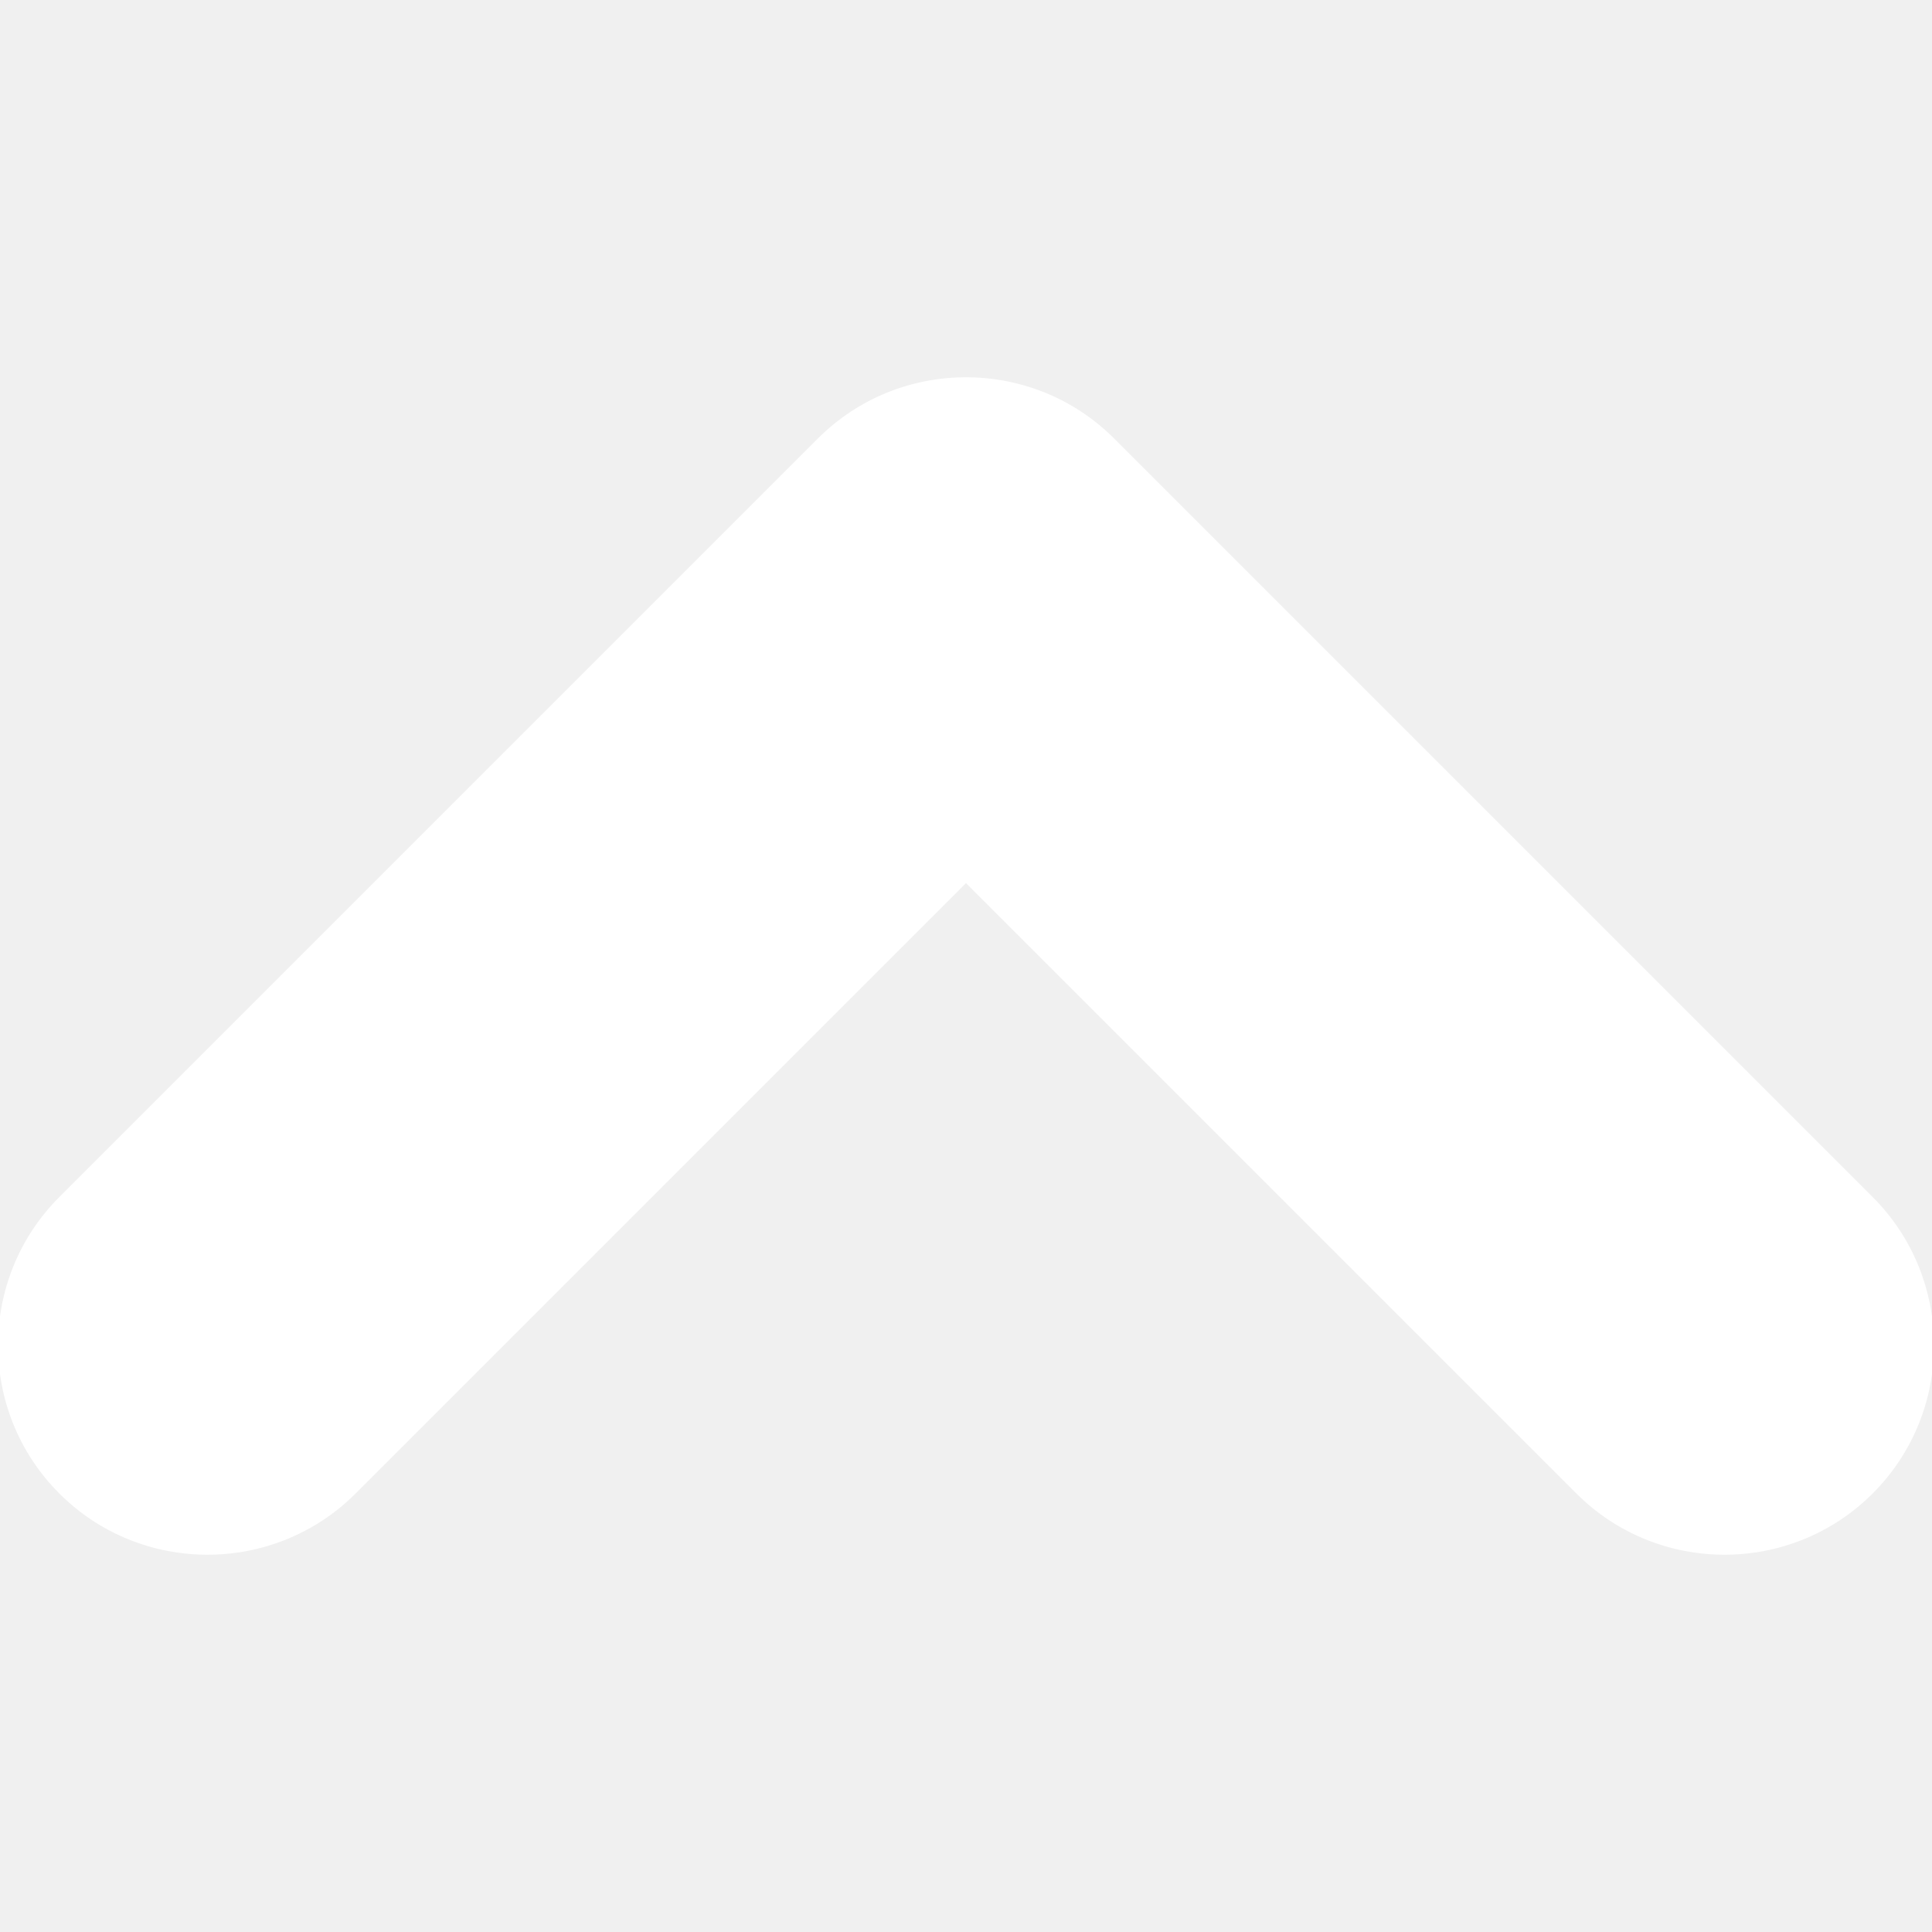
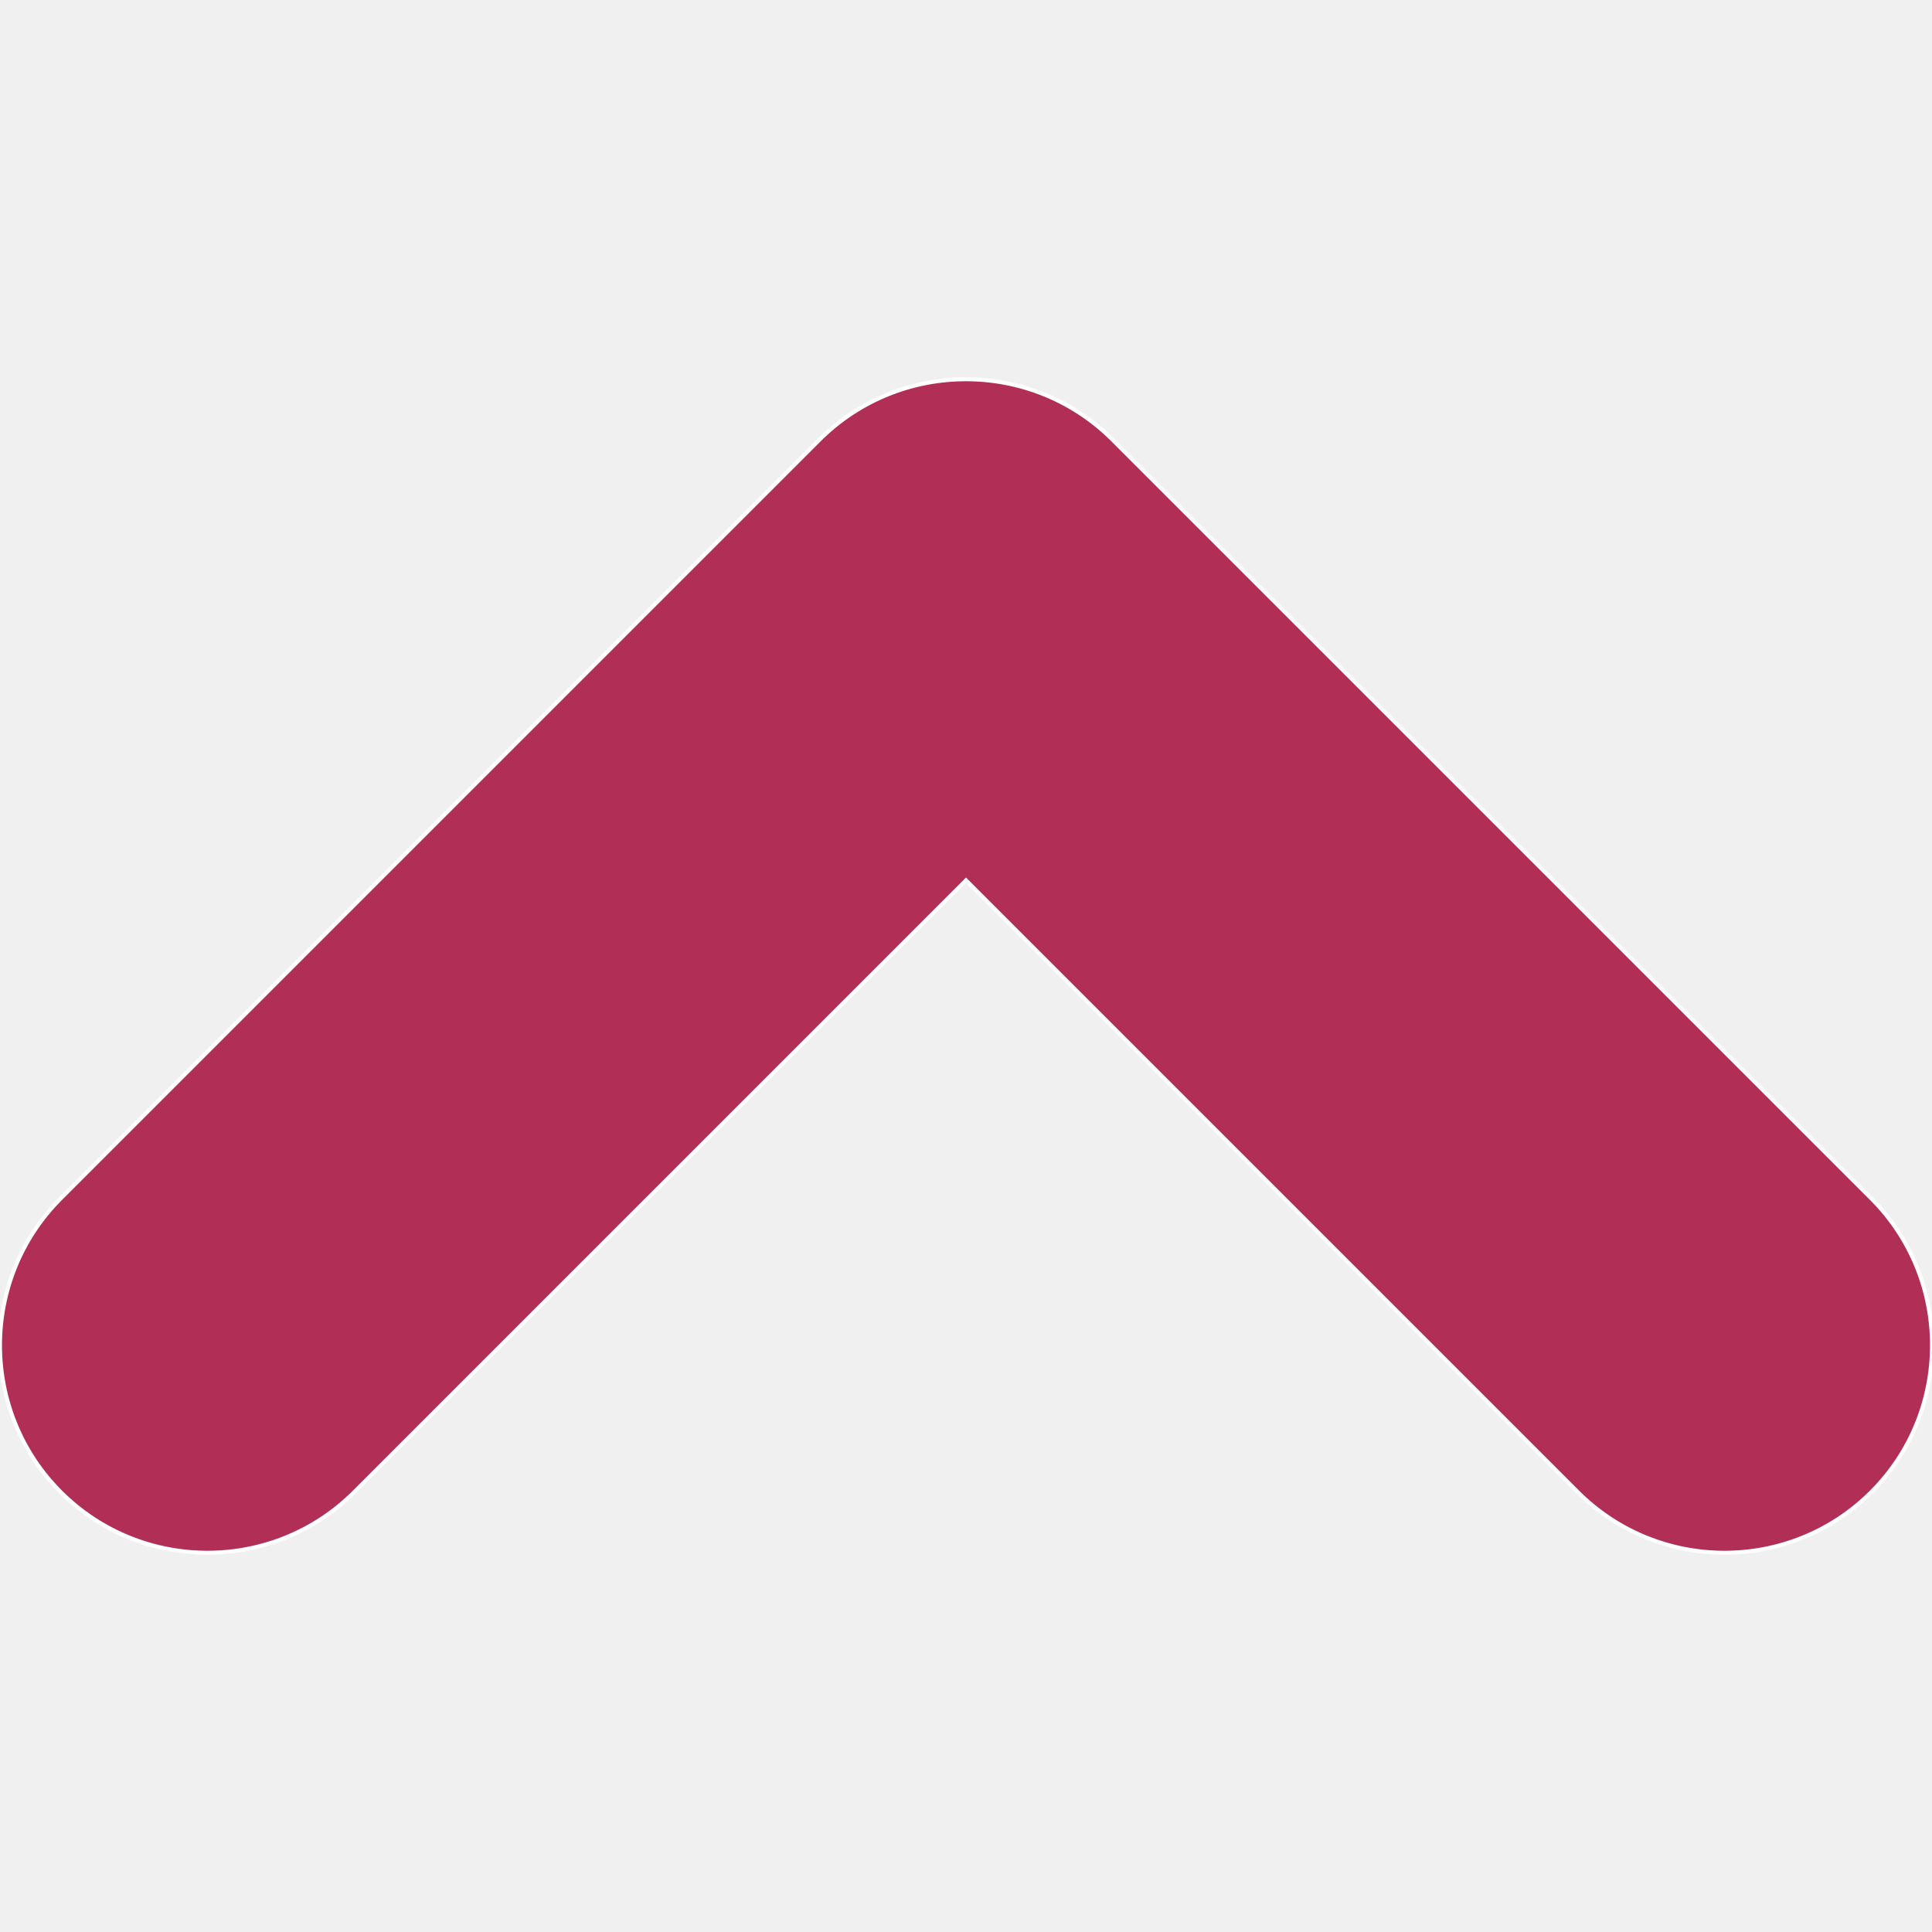
- <svg xmlns="http://www.w3.org/2000/svg" fill="#ffffff" height="800px" width="800px" version="1.1" id="Capa_1" viewBox="0 0 487 487" xml:space="preserve" stroke="#ffffff">
+ <svg xmlns="http://www.w3.org/2000/svg" height="800px" width="800px" version="1.1" id="Capa_1" viewBox="0 0 487 487" xml:space="preserve" stroke="#ffffff">
  <g id="SVGRepo_bgCarrier" stroke-width="0" />
  <g id="SVGRepo_tracerCarrier" stroke-linecap="round" stroke-linejoin="round" />
  <g id="SVGRepo_iconCarrier">
    <g>
-       <path d="M397.7,376.1c20.4,20.4,53.6,20.4,74,0s20.4-53.6,0-74L280.5,110.9c-20.4-20.4-53.6-20.4-74,0L15.3,302.1 c-20.4,20.4-20.4,53.6,0,74s53.6,20.4,74,0l154.2-154.2L397.7,376.1z" />
+       <path d="M397.7,376.1c20.4,20.4,53.6,20.4,74,0s20.4-53.6,0-74L280.5,110.9c-20.4-20.4-53.6-20.4-74,0L15.3,302.1 c-20.4,20.4-20.4,53.6,0,74s53.6,20.4,74,0l154.2-154.2L397.7,376.1z" fill="#B12F56" />
    </g>
  </g>
</svg>
